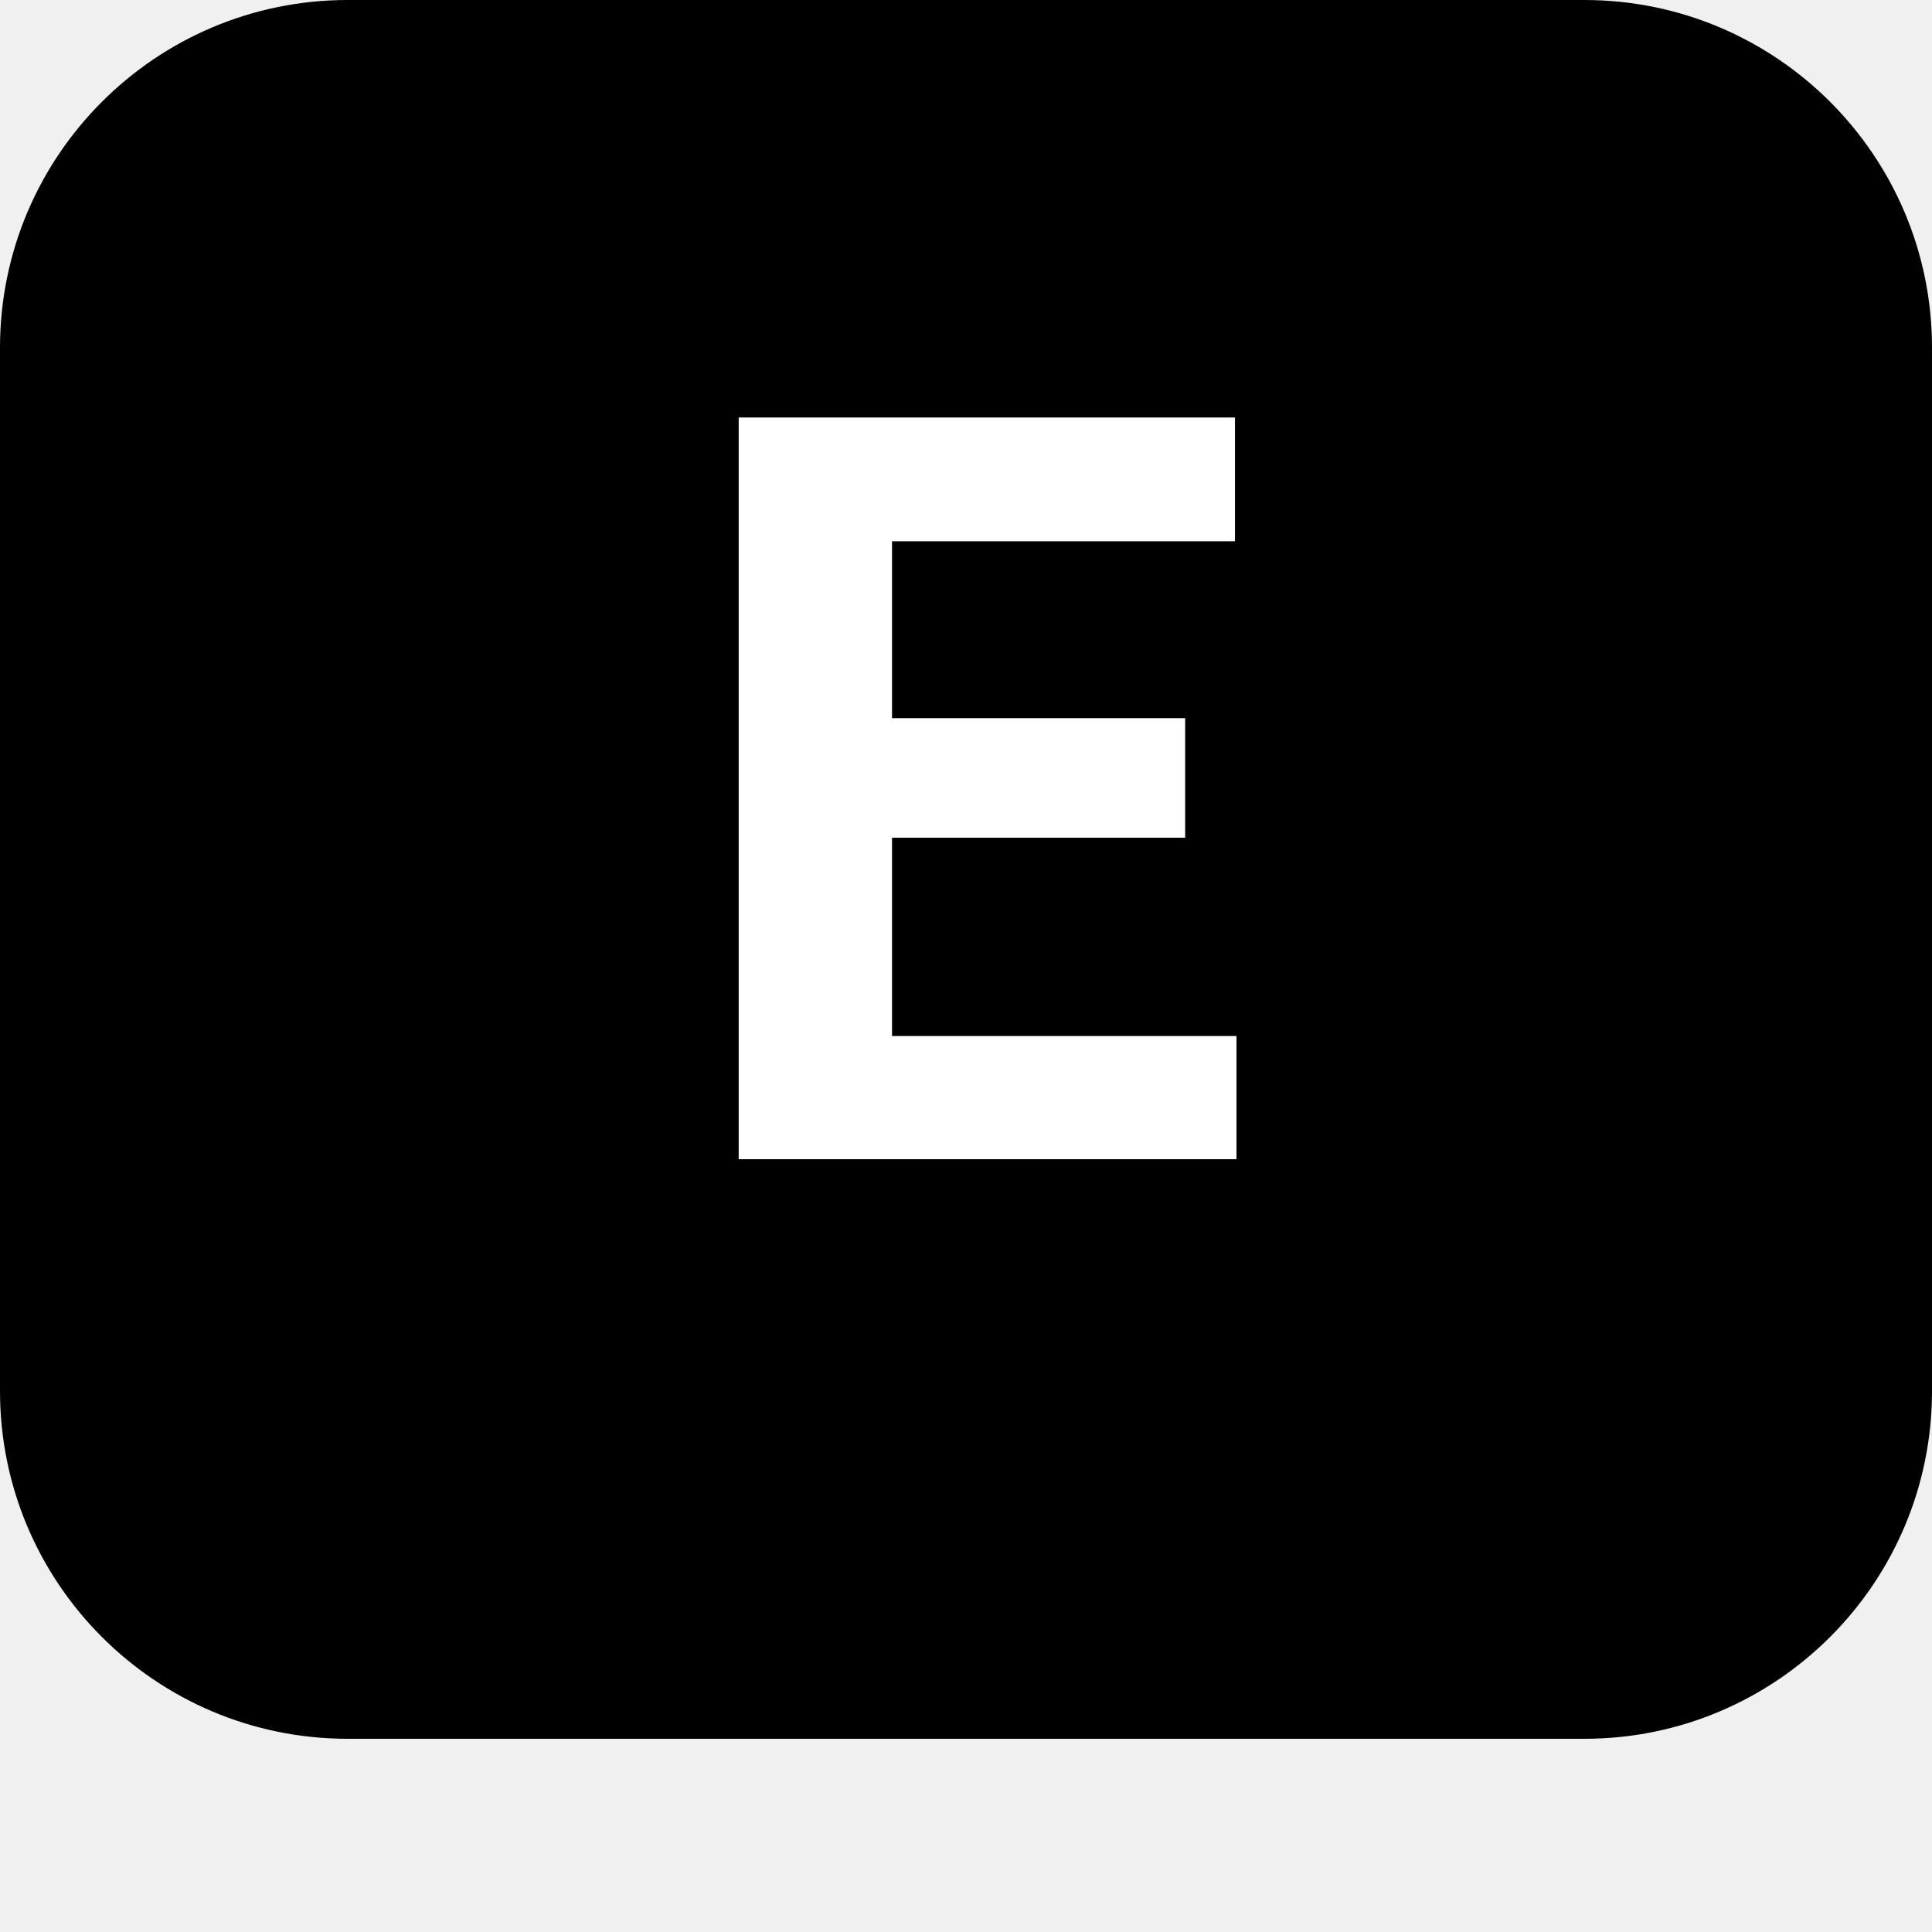
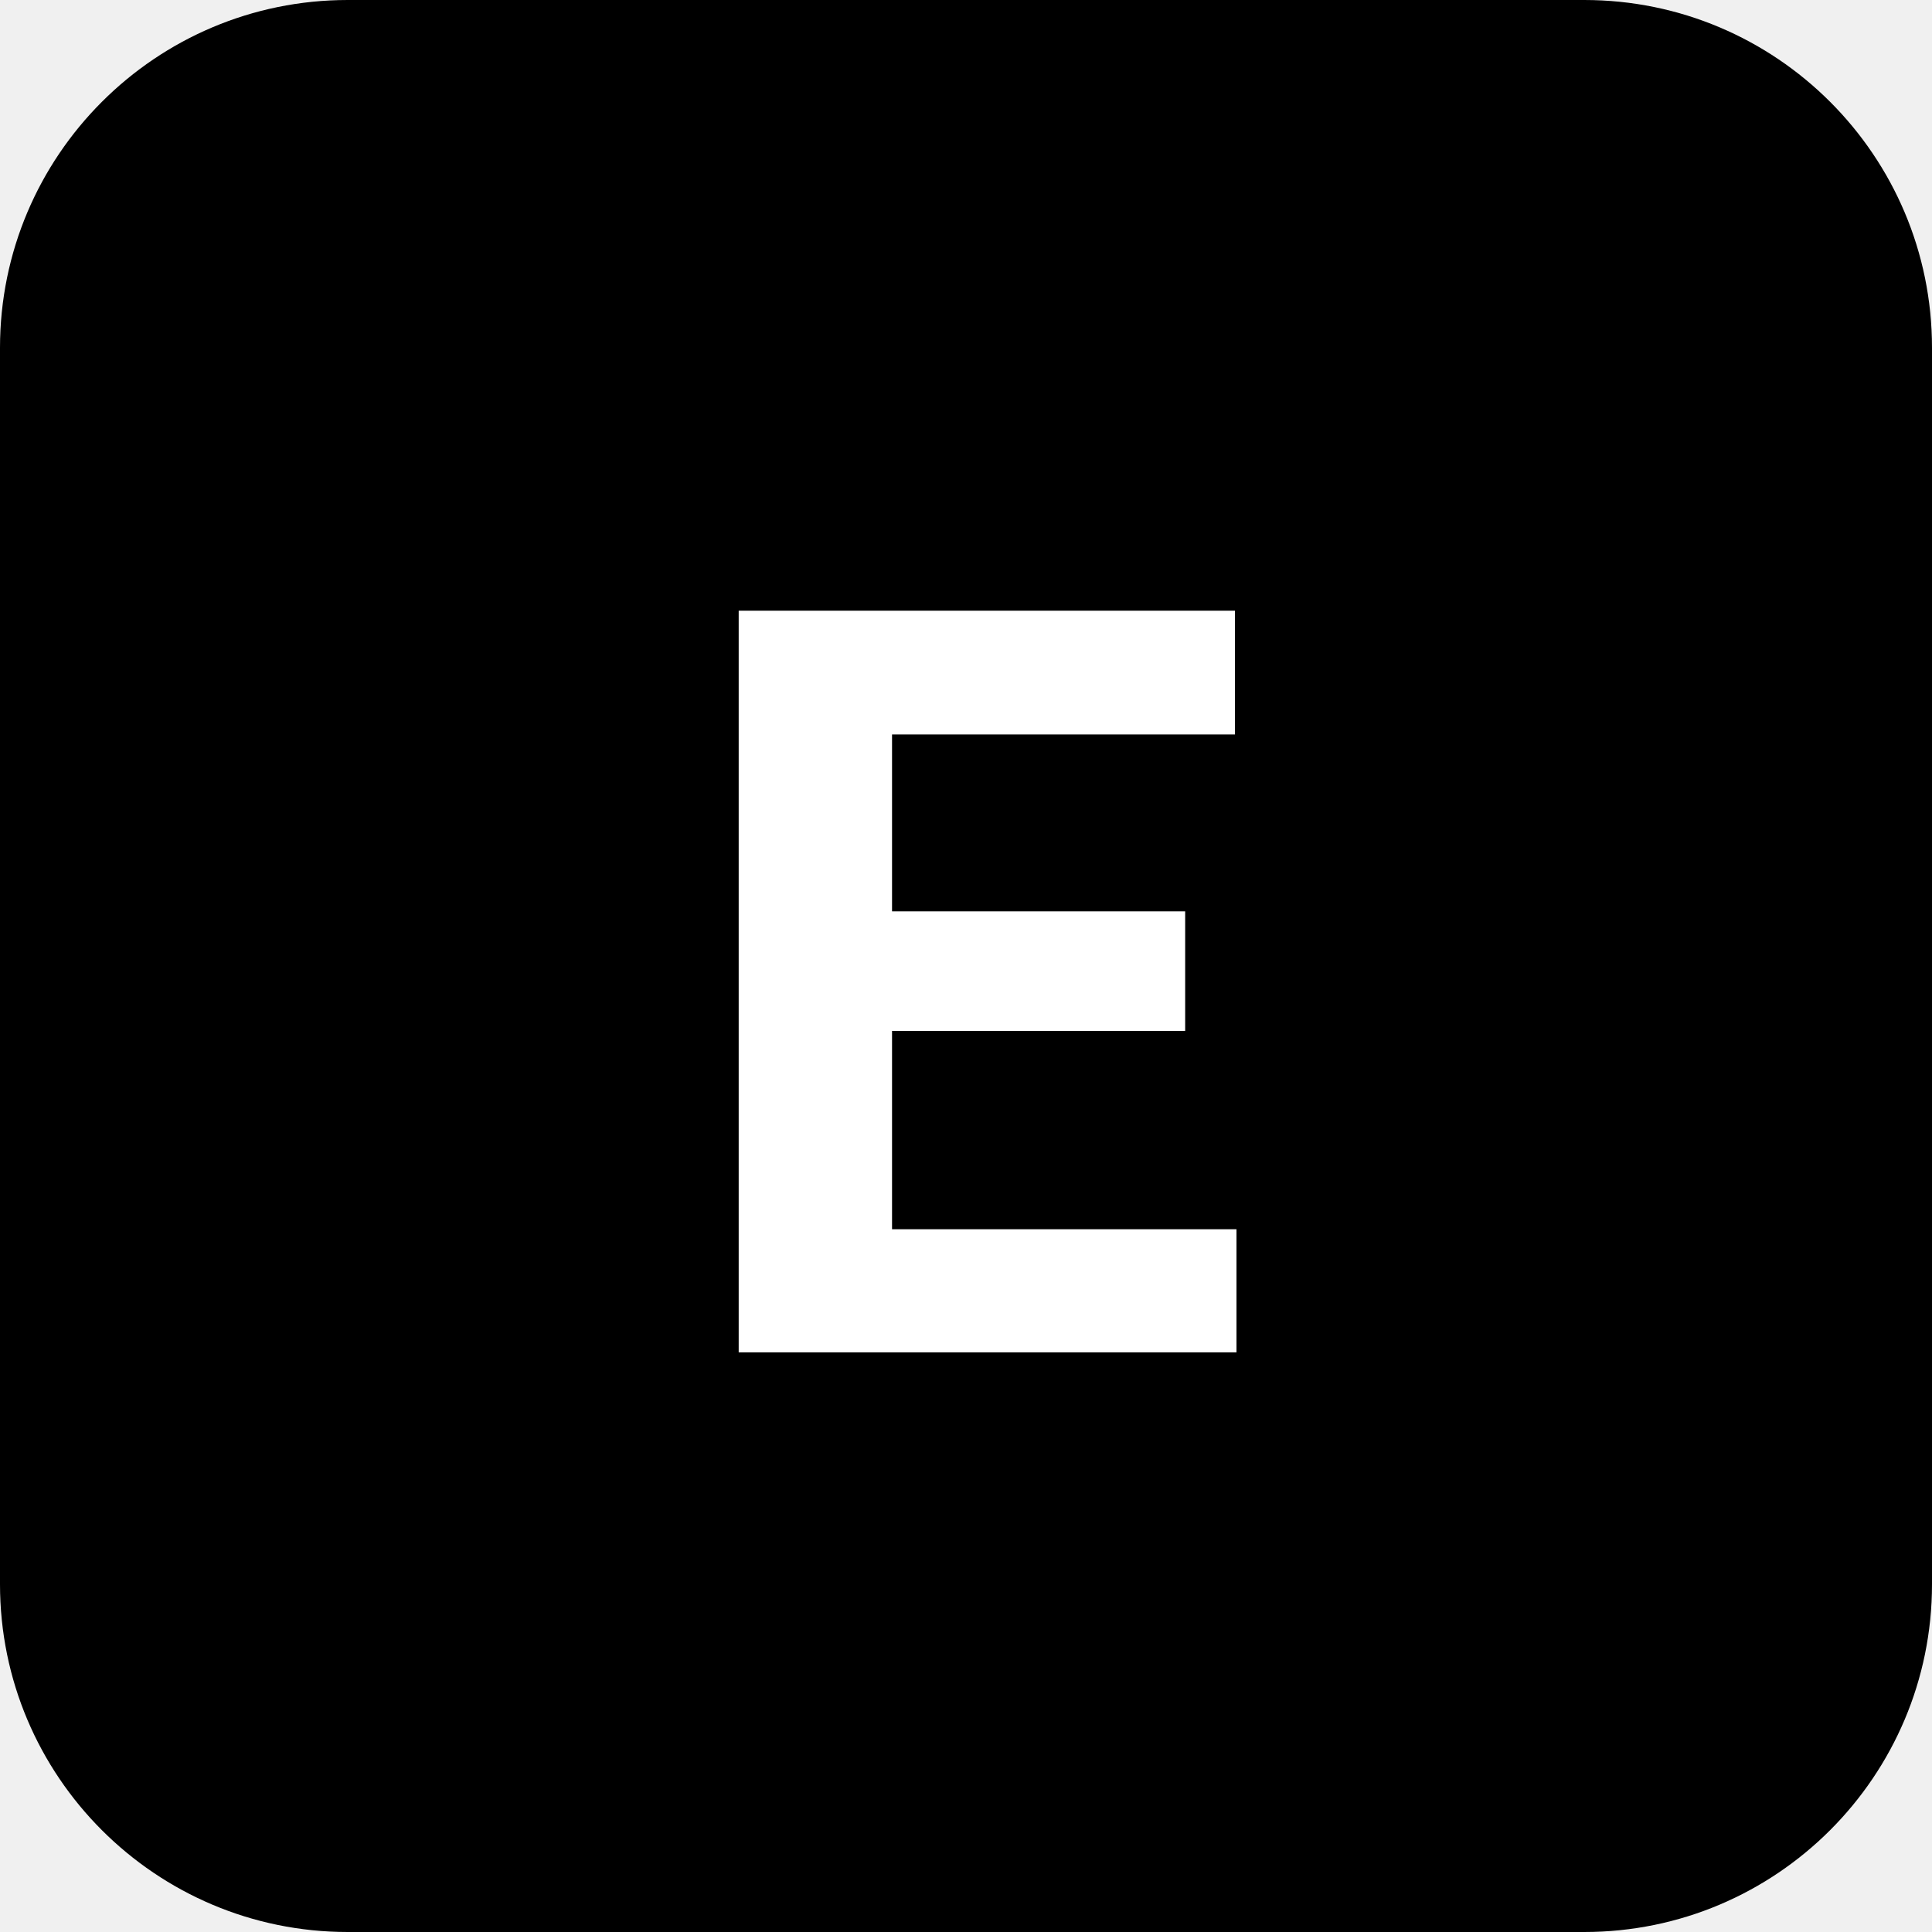
<svg xmlns="http://www.w3.org/2000/svg" viewBox="0 0 100 100" width="100" height="100">
-   <rect width="100" height="90" fill="#00000" rx="18" />
-   <text x="50" y="60" font-family="Segoe UI, Roboto, Arial, sans-serif" font-size="54" fill="#ffffff" text-anchor="middle" font-weight="700">E</text>
+   <rect width="100" height="100" fill="#00000" rx="18" />
+   <text x="50" y="70" font-family="Segoe UI, Roboto, Arial, sans-serif" font-size="54" fill="#ffffff" text-anchor="middle" font-weight="700">E</text>
</svg>
